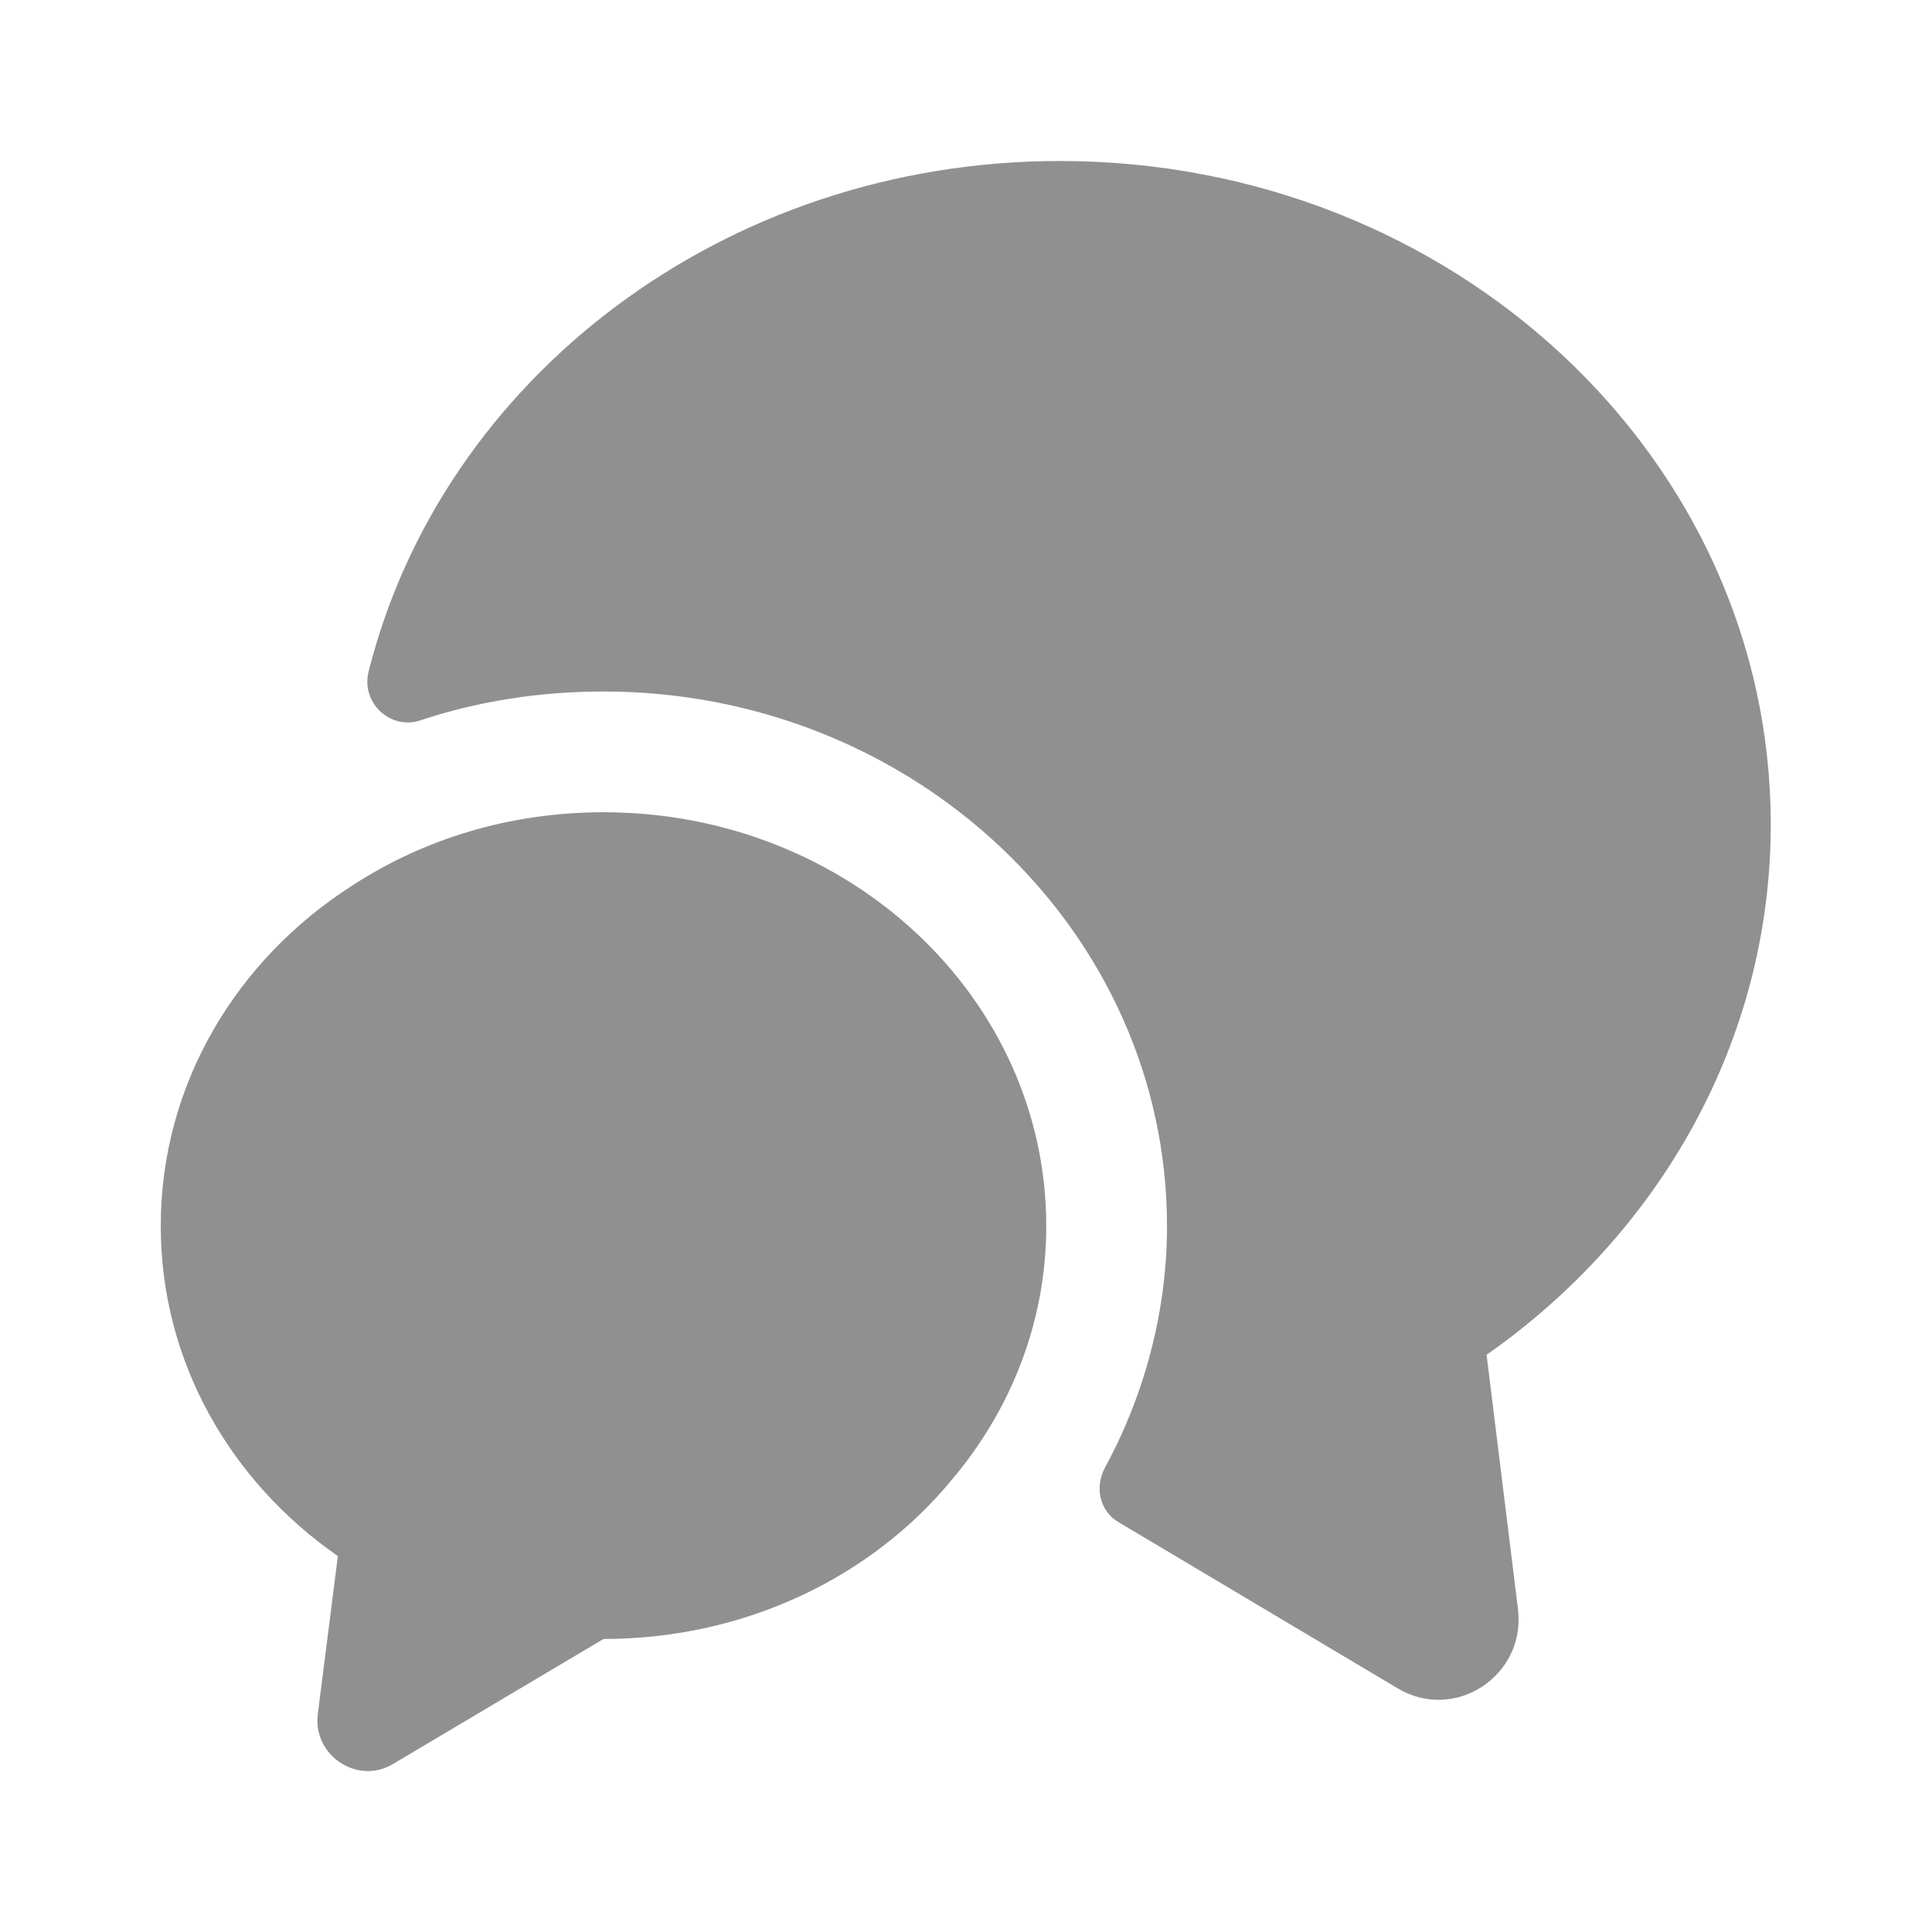
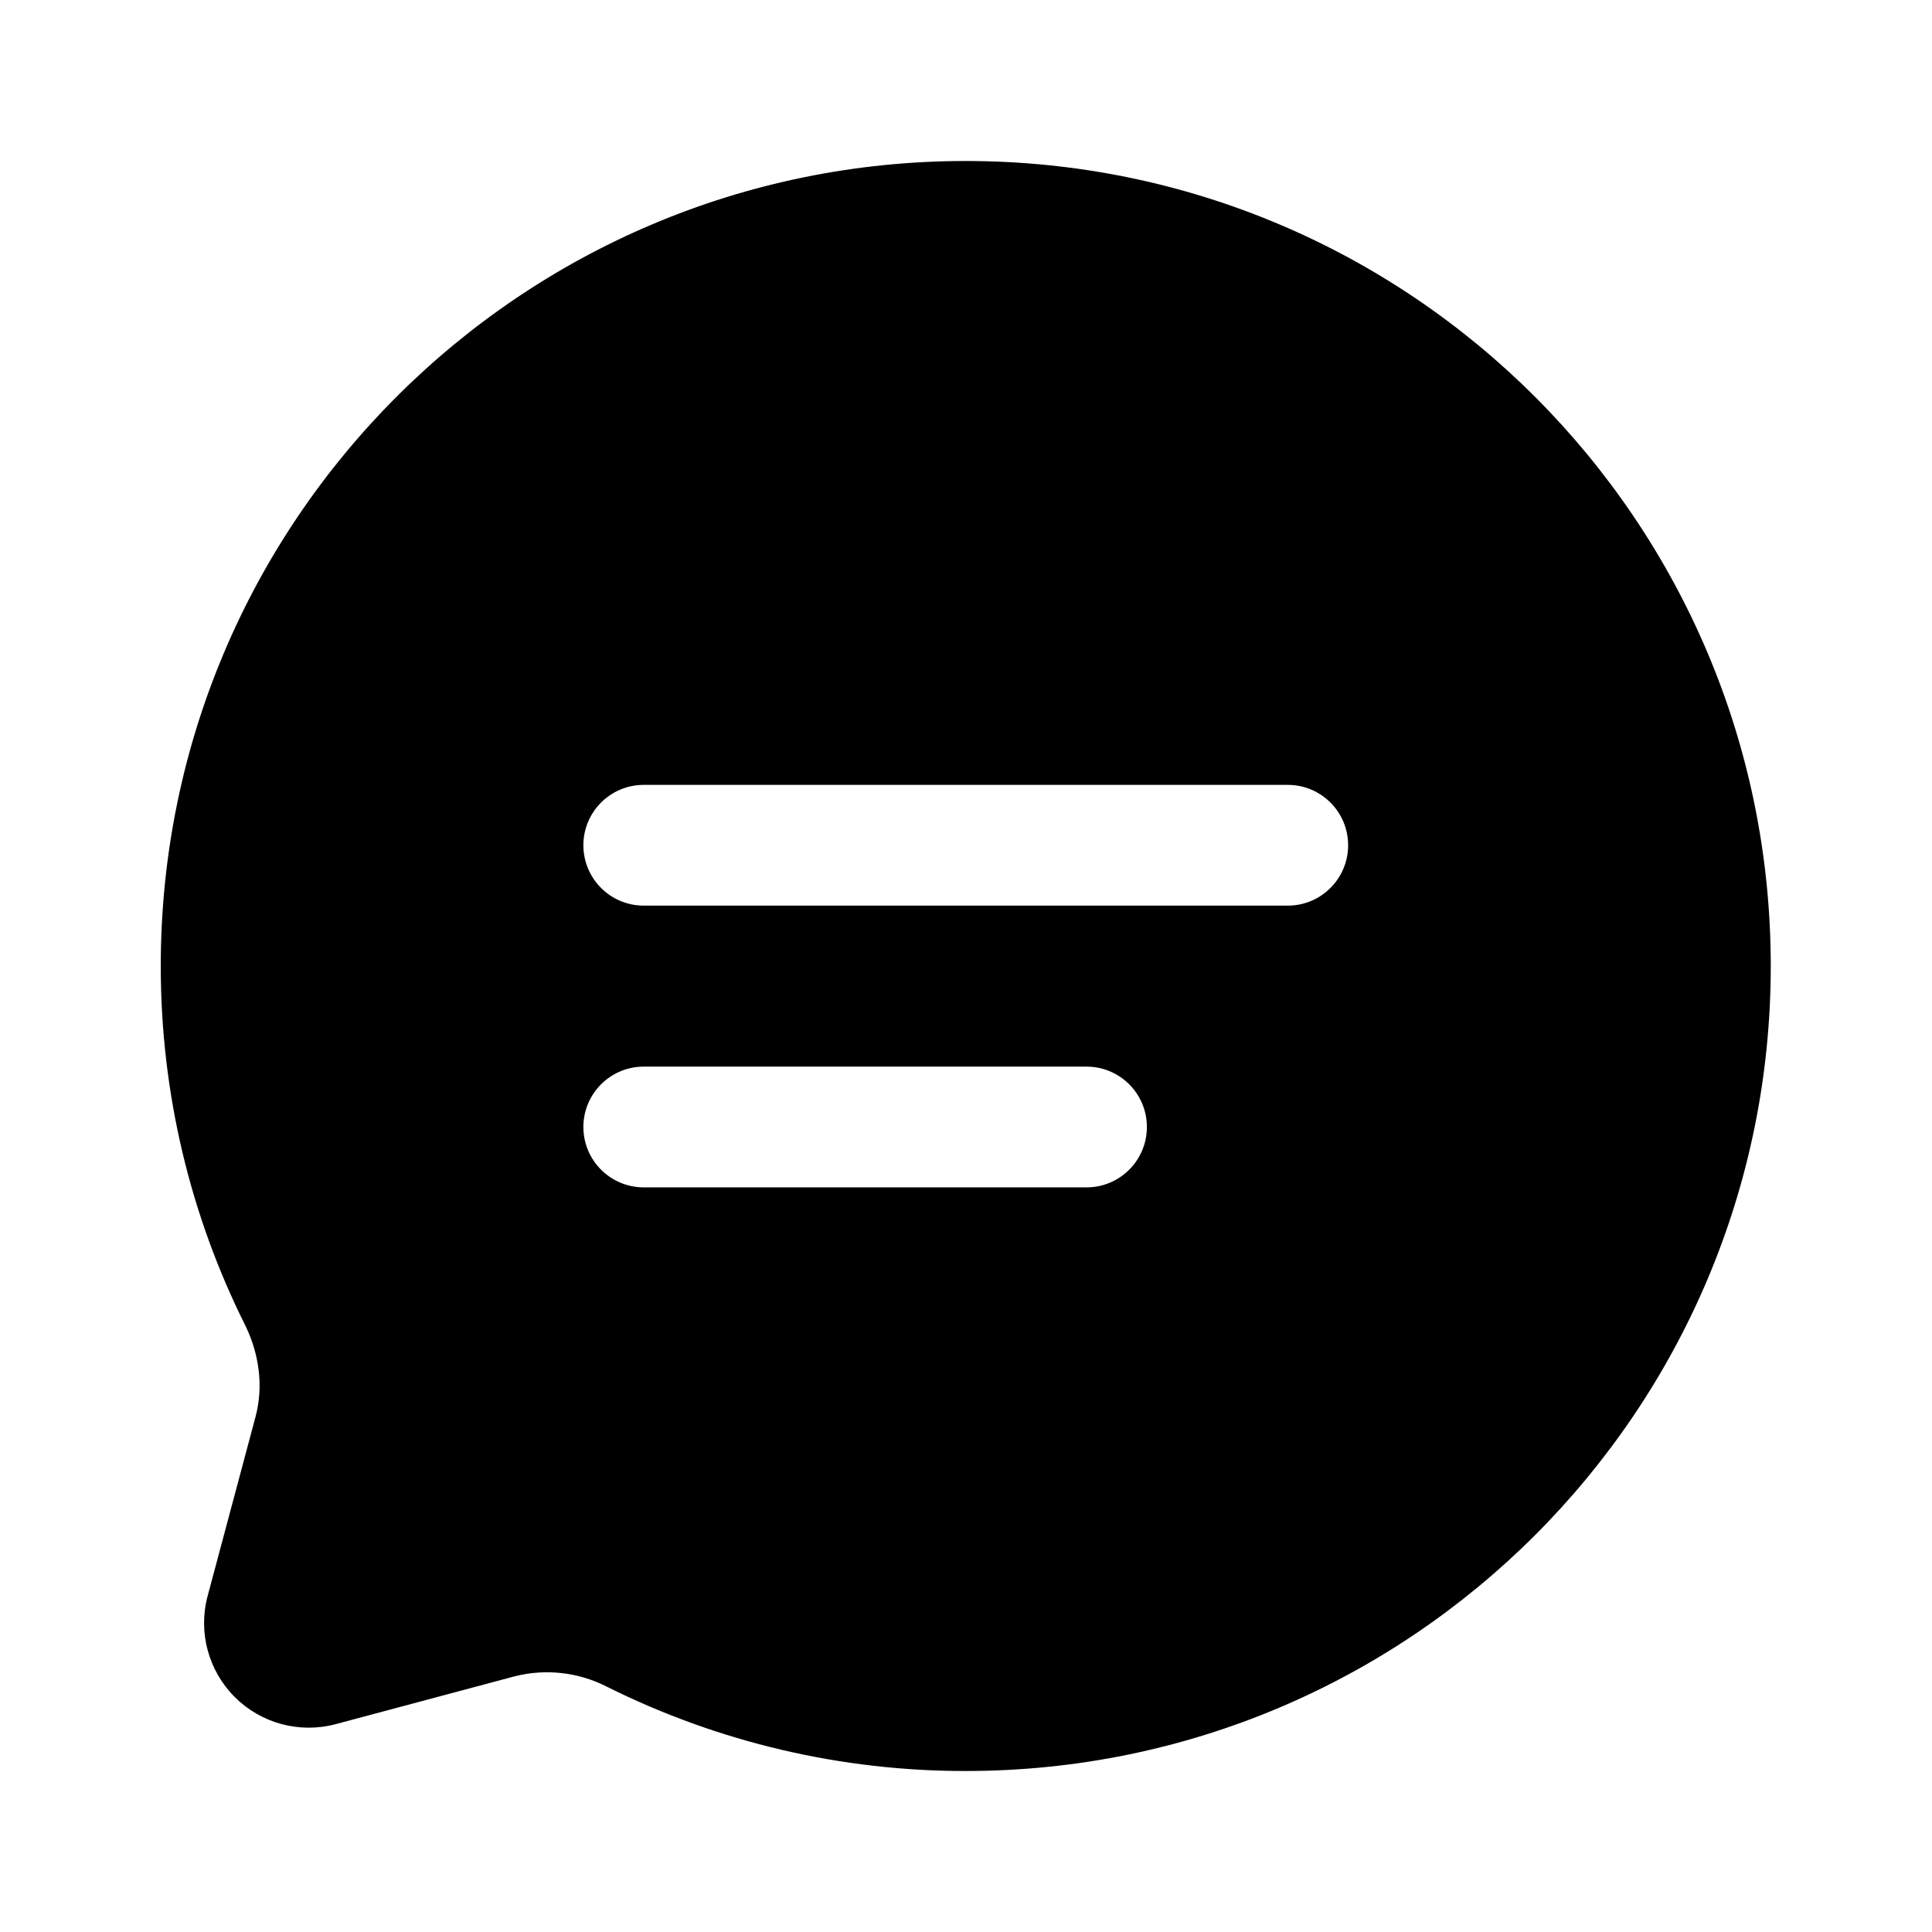
- <svg xmlns="http://www.w3.org/2000/svg" width="24" height="24" viewBox="0 0 24 24" fill="none">
-   <path fill-rule="evenodd" clip-rule="evenodd" d="M18.857 19.99L18.467 16.83C20.607 15.33 21.997 12.94 21.997 10.24C21.997 5.69 18.047 2 13.167 2C8.987 2 5.487 4.71 4.577 8.35C4.487 8.73 4.847 9.07 5.217 8.95C5.937 8.71 6.707 8.59 7.497 8.59C11.357 8.59 14.497 11.57 14.497 15.23C14.497 16.27 14.227 17.31 13.727 18.23C13.597 18.47 13.657 18.77 13.897 18.91L17.357 20.97C18.067 21.4 18.957 20.82 18.857 19.99ZM11.817 18.39C12.557 17.52 12.997 16.42 12.997 15.23C12.997 12.39 10.537 10.09 7.497 10.09C6.337 10.09 5.267 10.42 4.377 11C2.937 11.92 1.997 13.47 1.997 15.23C1.997 16.91 2.857 18.4 4.197 19.33L3.947 21.3C3.887 21.81 4.447 22.18 4.887 21.91L7.497 20.36C9.257 20.36 10.827 19.59 11.817 18.39Z" fill="#909090" />
+ <svg xmlns="http://www.w3.org/2000/svg" fill="none" viewBox="0 0 24 24">
+   <path fill="#000000" d="M11.997 22c5.523 0 10-4.477 10-10s-4.477-10-10-10-10 4.477-10 10c0 1.6.376 3.112 1.044 4.453.177.356.236.763.133 1.148l-.595 2.226a1.3 1.3 0 0 0 1.591 1.591l2.226-.595a1.634 1.634 0 0 1 1.149.133A9.958 9.958 0 0 0 11.997 22Zm-4-8.75h5.5a.75.75 0 0 1 0 1.5h-5.5a.75.75 0 0 1 0-1.5Zm-.75-2.75a.75.75 0 0 1 .75-.75h8a.75.75 0 0 1 0 1.5h-8a.75.75 0 0 1-.75-.75Z" />
</svg>
